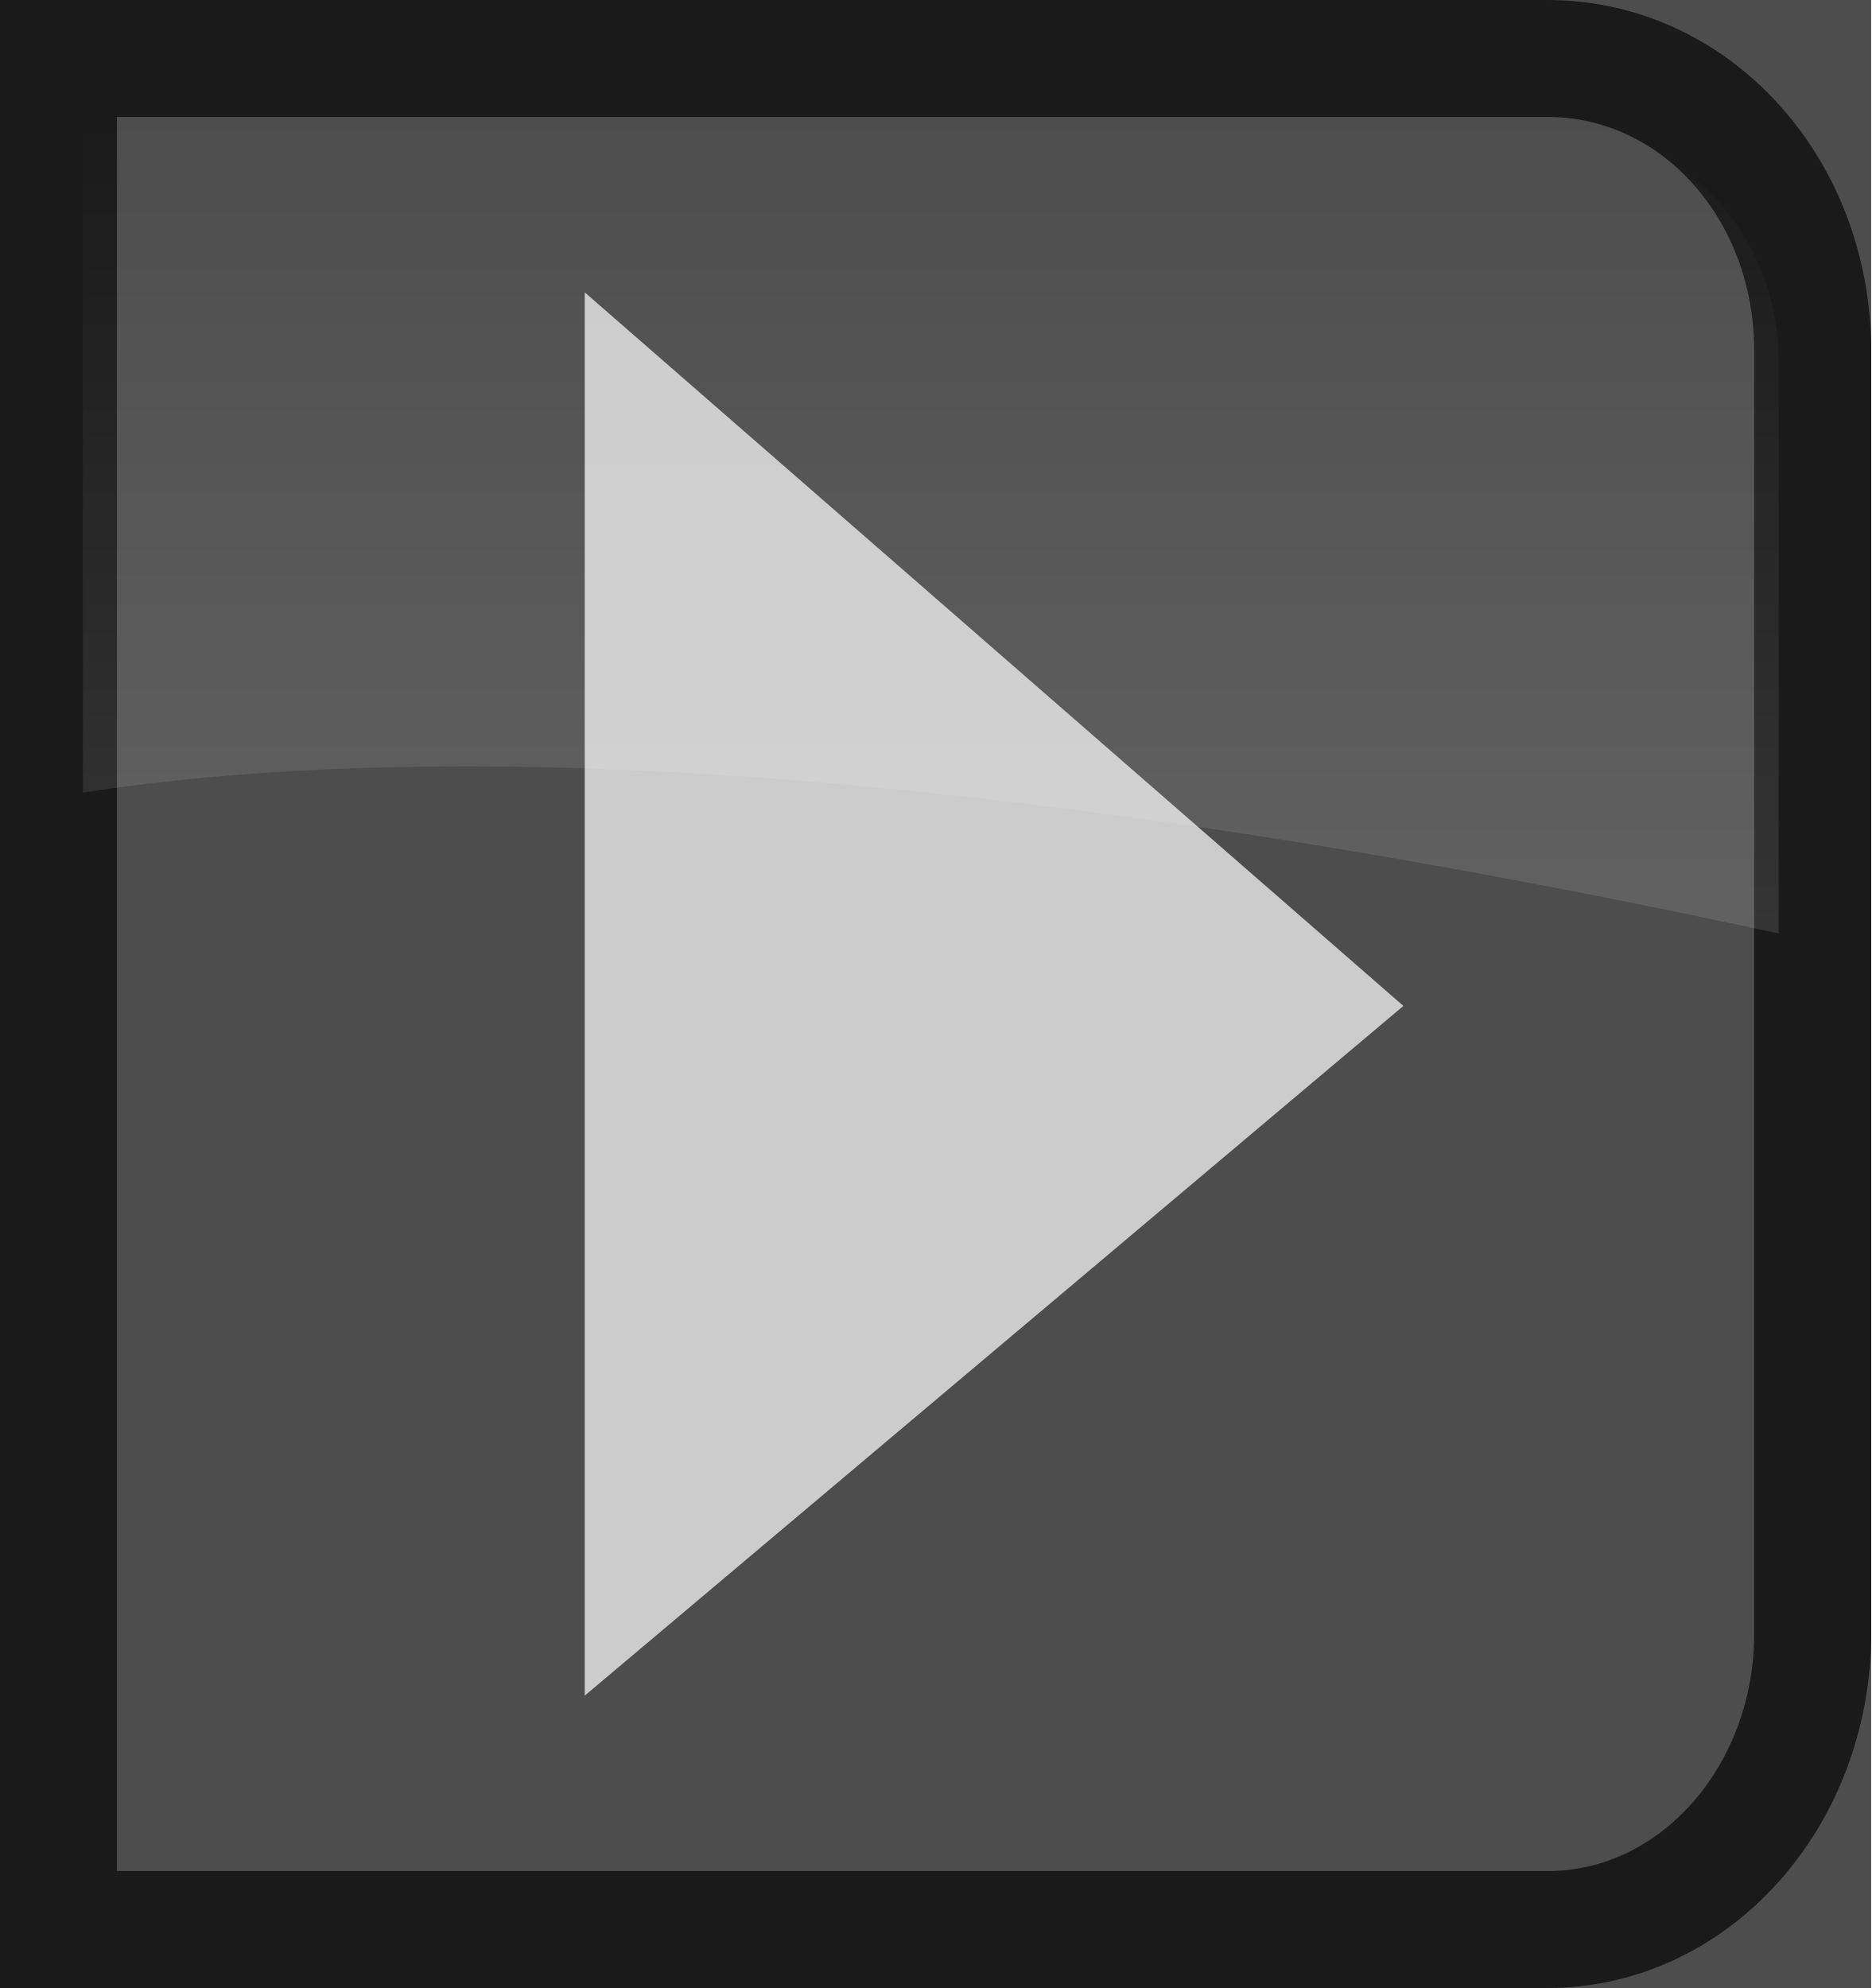
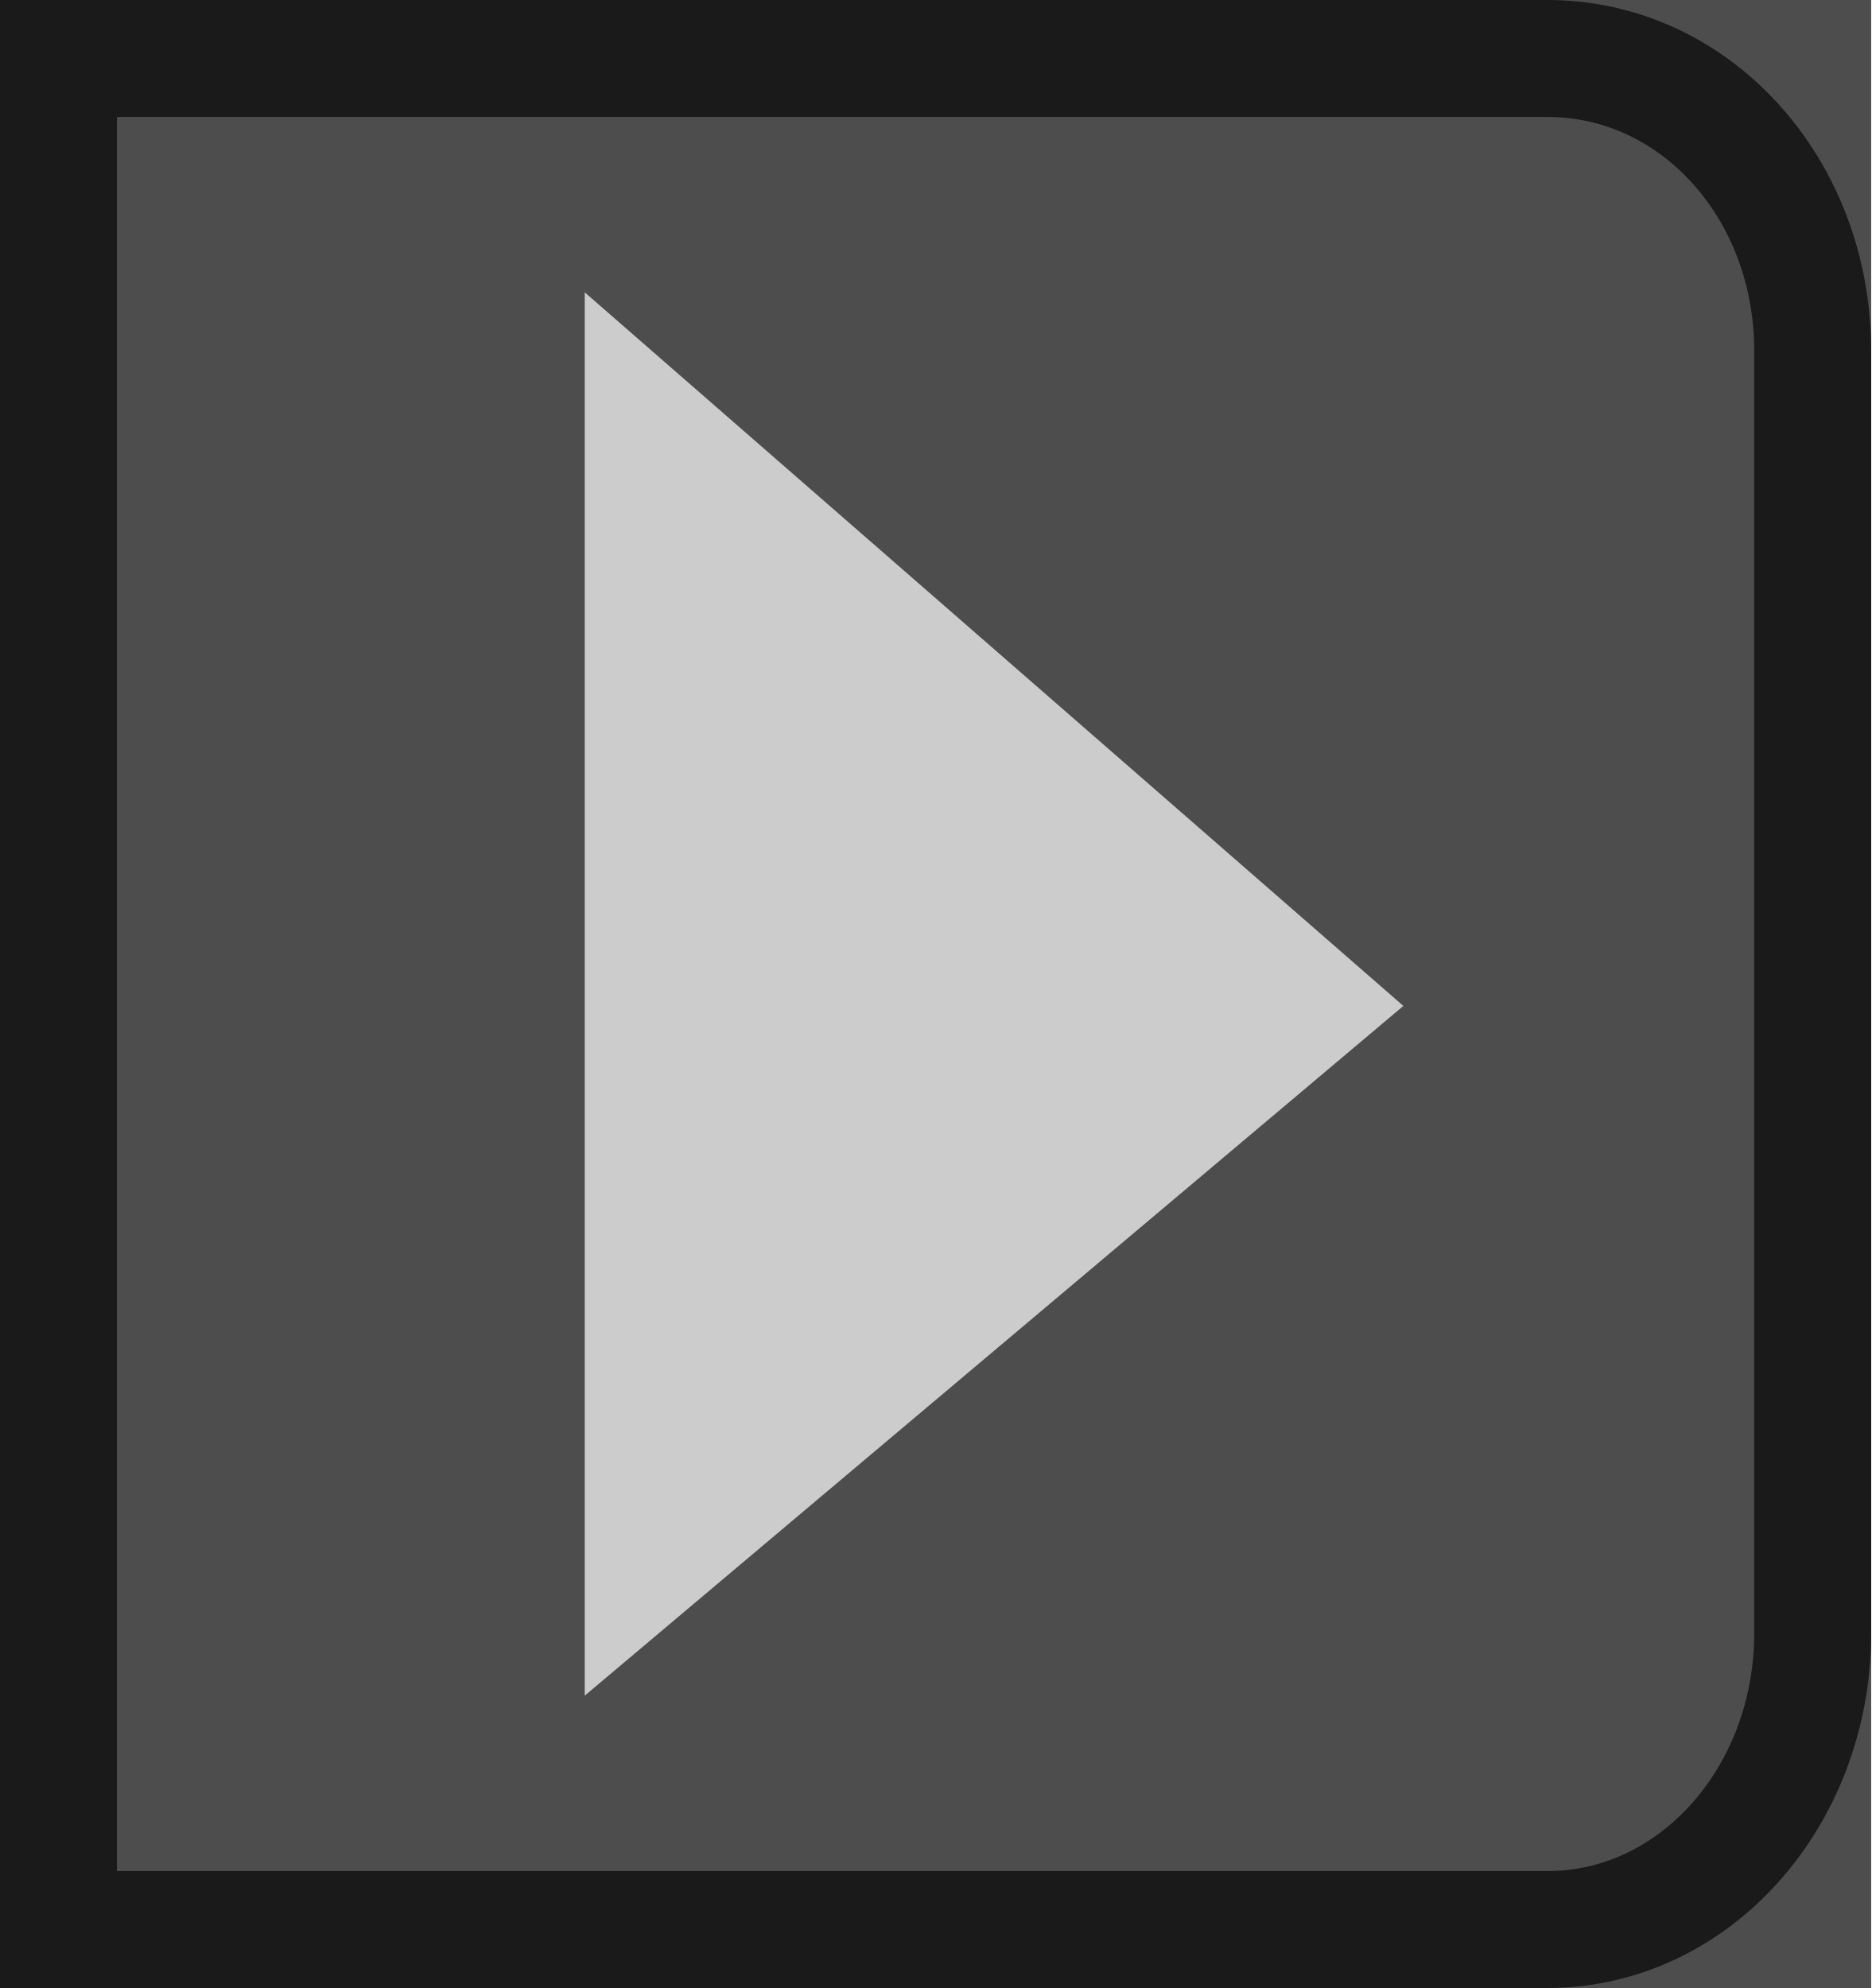
<svg xmlns="http://www.w3.org/2000/svg" xmlns:xlink="http://www.w3.org/1999/xlink" id="svg2" version="1.1" width="16.003" height="17">
  <defs id="defs6">
    <linearGradient y2="8.909" x2="32.829" y1="8.909" x1="16.775" gradientTransform="matrix(1.066203,0,0,0.1877201,-5.12107,-0.0902489)" gradientUnits="userSpaceOnUse" id="linearGradient2976" xlink:href="#linearGradient3601" />
    <radialGradient gradientUnits="userSpaceOnUse" gradientTransform="matrix(1.113306,-0.2147294,0.2135912,1.107405,-4.231333,0.5915058)" r="8.094" fy="8.7" fx="11.289" cy="8.7" cx="11.289" id="radialGradient3622" xlink:href="#linearGradient3614" />
    <linearGradient gradientTransform="matrix(1.064405,0,0,1,-1.701955,0)" gradientUnits="userSpaceOnUse" y2="8.909" x2="32.829" y1="8.909" x1="16.775" id="linearGradient3607" xlink:href="#linearGradient3601" />
    <linearGradient id="linearGradient3601">
      <stop id="stop3603" offset="0" style="stop-color:#4d4d4d;stop-opacity:1;" />
      <stop id="stop3605" offset="1" style="stop-color:#202020;stop-opacity:1;" />
    </linearGradient>
    <linearGradient xlink:href="#linearGradient3601" id="linearGradient2891" gradientUnits="userSpaceOnUse" gradientTransform="matrix(1.064405,0,0,1,-1.701955,0)" x1="16.775" y1="8.909" x2="32.829" y2="8.909" />
    <linearGradient xlink:href="#linearGradient3601" id="linearGradient2896" gradientUnits="userSpaceOnUse" gradientTransform="matrix(1.064405,0,0,0.1877201,-5.049933,-0.0589989)" x1="16.775" y1="8.909" x2="32.829" y2="8.909" />
    <linearGradient id="linearGradient3608">
      <stop style="stop-color:#4d4d4d;stop-opacity:1;" offset="0" id="stop3610" />
      <stop style="stop-color:#e6e6e6;stop-opacity:1" offset="1" id="stop3612" />
    </linearGradient>
    <linearGradient id="linearGradient3614">
      <stop id="stop3616" offset="0" style="stop-color:#e6e6e6;stop-opacity:1;" />
      <stop id="stop3618" offset="1" style="stop-color:#e6e6e6;stop-opacity:0;" />
    </linearGradient>
    <linearGradient xlink:href="#linearGradient3601" id="linearGradient3687" gradientUnits="userSpaceOnUse" gradientTransform="matrix(1.066203,0,0,0.1877201,-5.092357,-0.0589989)" x1="16.775" y1="8.909" x2="32.829" y2="8.909" />
    <linearGradient xlink:href="#linearGradient3744" id="linearGradient3750" x1="-21.287" y1="5.63" x2="-21.287" y2="-1.501" gradientUnits="userSpaceOnUse" gradientTransform="translate(30.25,2.75)" />
    <linearGradient id="linearGradient3744">
      <stop style="stop-color:#ffffff;stop-opacity:0.583" offset="0" id="stop3746" />
      <stop style="stop-color:#ffffff;stop-opacity:0;" offset="1" id="stop3748" />
    </linearGradient>
    <linearGradient y2="-1.501" x2="-21.287" y1="5.63" x1="-21.287" gradientTransform="matrix(-1,0,0,1,-14.29169,2.481791)" gradientUnits="userSpaceOnUse" id="linearGradient2858" xlink:href="#linearGradient3744" />
  </defs>
  <path id="path3725" d="M 16,0 16,17 0,17 0,0 16,0 z" style="fill:#4d4d4d;fill-opacity:1;stroke:none" />
  <path style="fill:#cccccc;fill-opacity:1;stroke:none" d="M 5,14.5 5,2.5 12,8.602 5,14.5 z" id="path2910" />
  <path id="path4292" d="m 13.232,0.5 c 1.262,0 2.268,1.109 2.268,2.5 l 0,10.967 c 0,1.391 -1.006,2.533 -2.268,2.533 l -12.732,0 0,-16 12.732,0 z" style="fill:none;stroke:#1a1a1a;stroke-width:1;stroke-miterlimit:4;stroke-opacity:1;stroke-dasharray:none" />
-   <path style="opacity:0.2;fill:url(#linearGradient2858);fill-opacity:1;stroke:none" d="m 13.016,0.982 c 1.22,0 2.193,0.931 2.193,2.1 l 0,4.9 C 8.104,6.451 3.566,6.337 0.708,6.778 l 0,-5.796 12.307,0 z" id="path3728" />
</svg>
